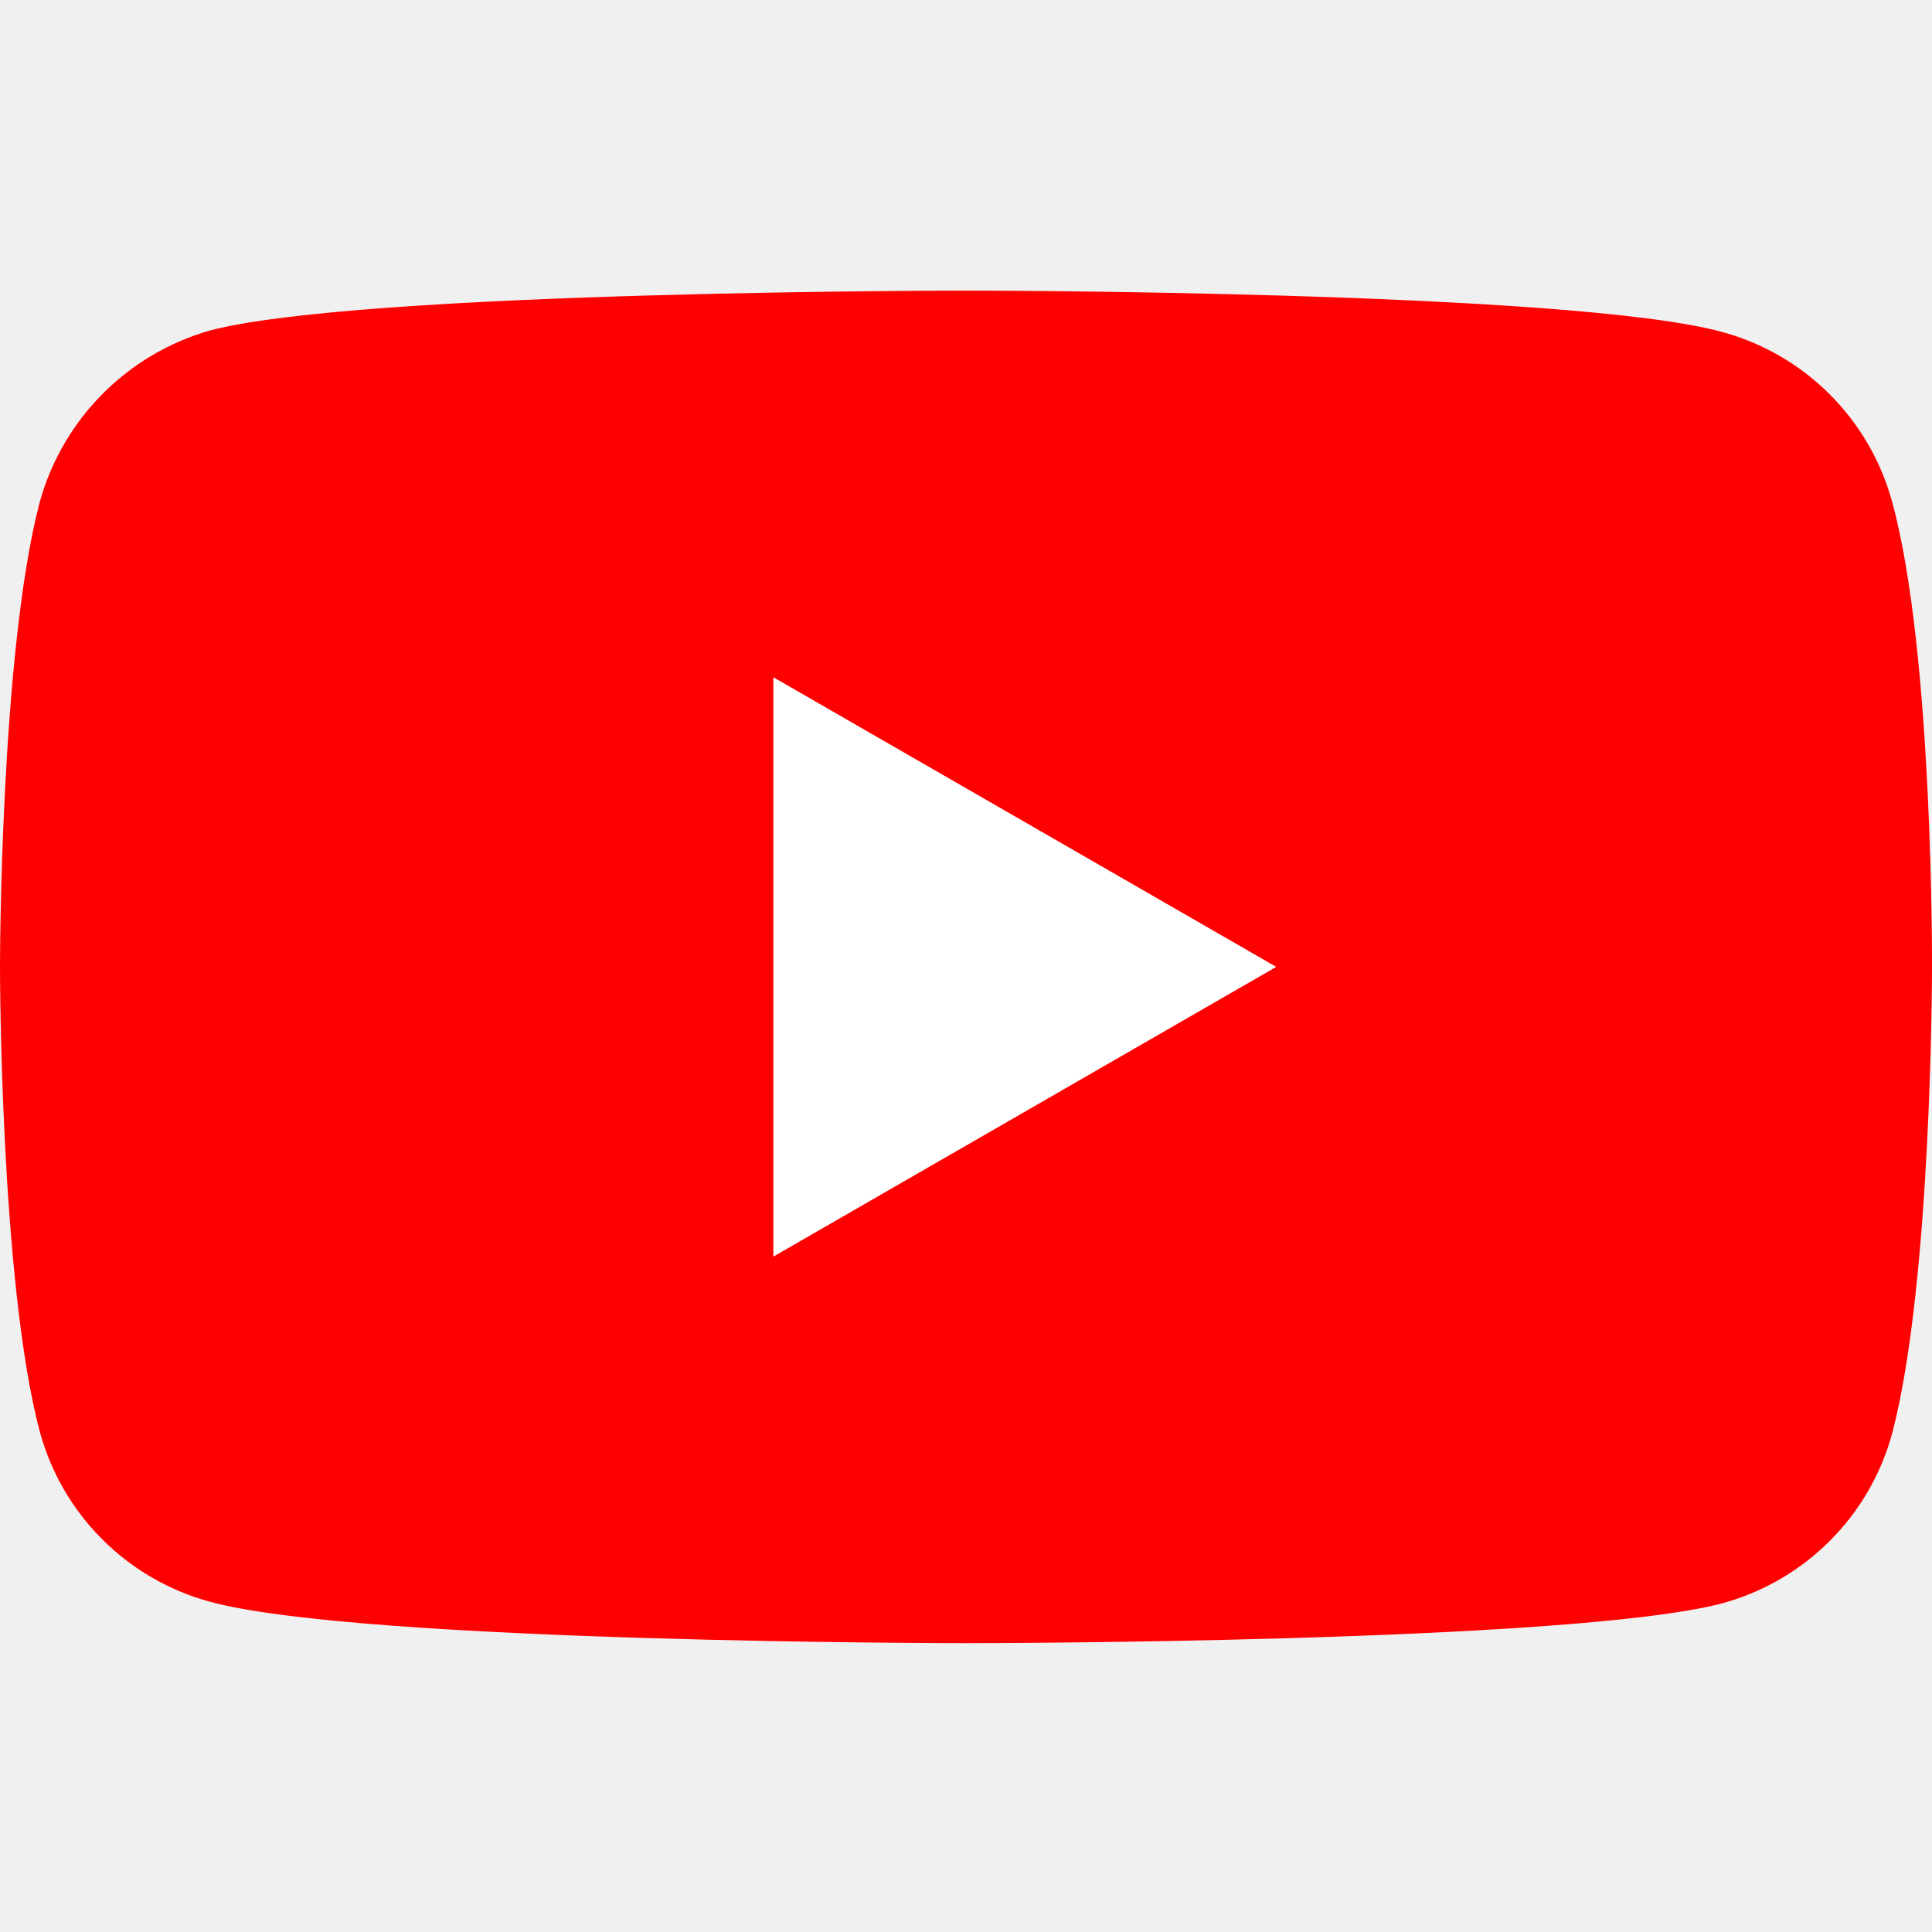
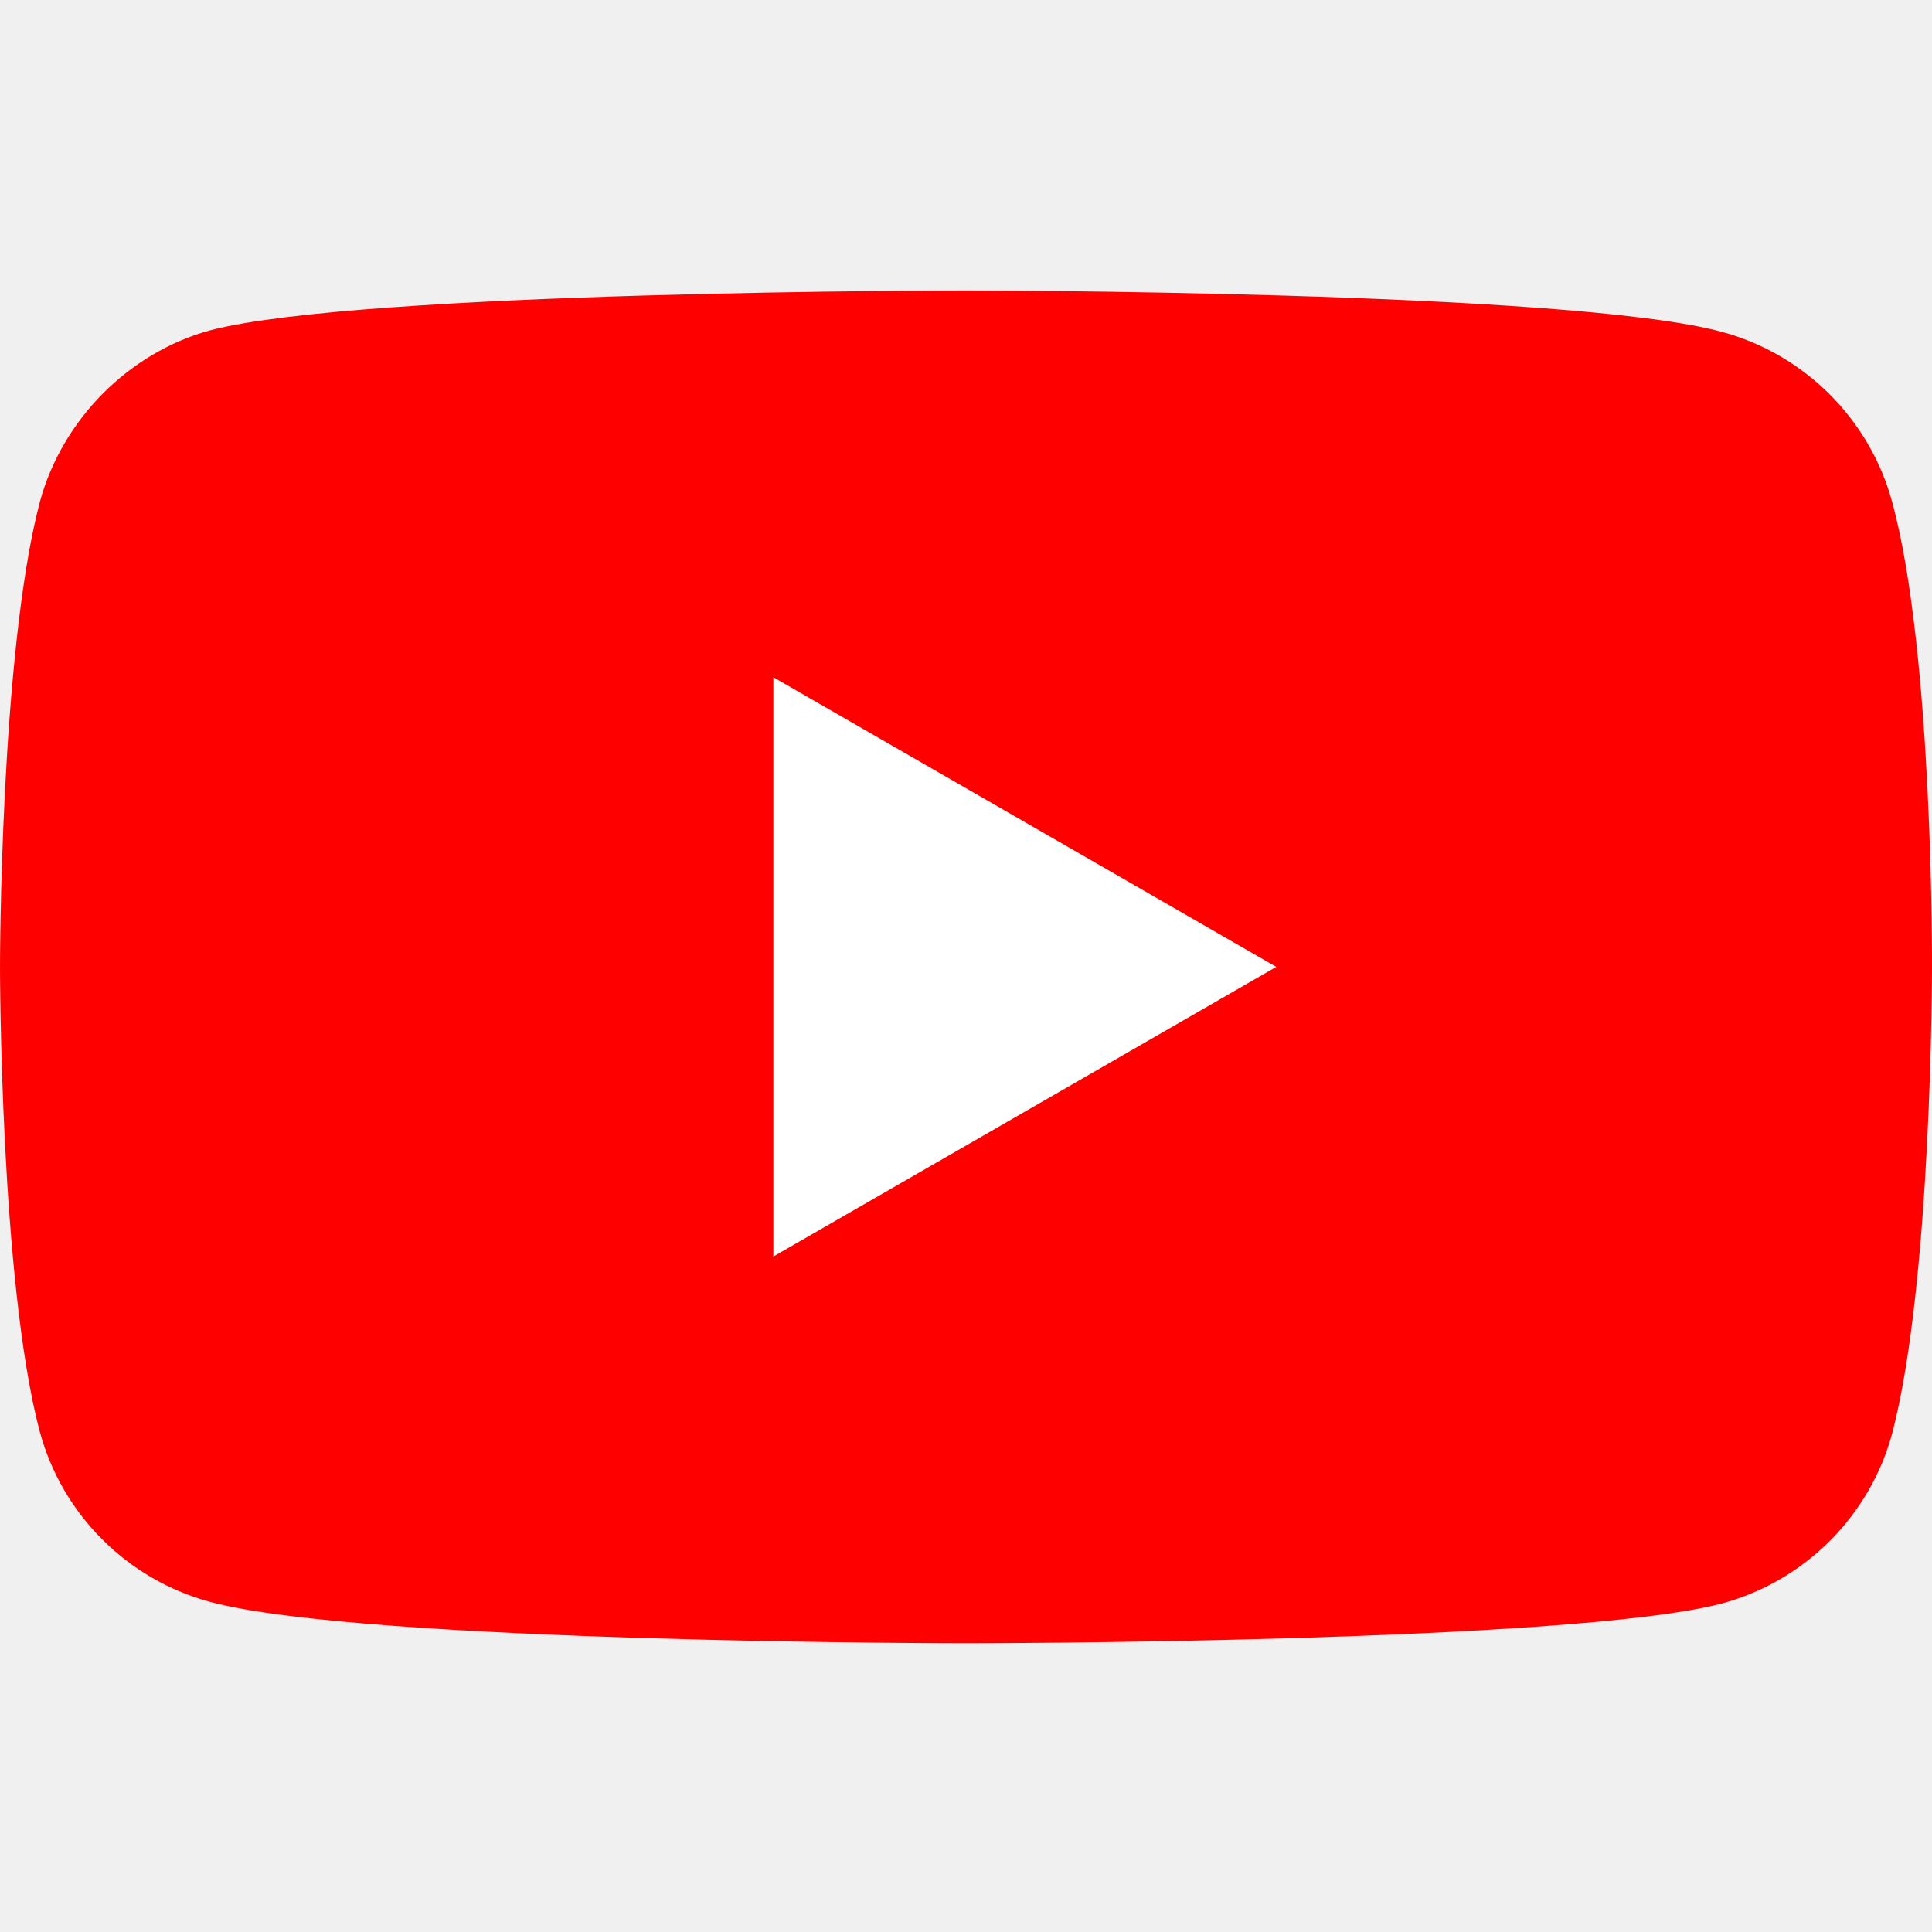
- <svg xmlns="http://www.w3.org/2000/svg" width="24" height="24" fill="none">
+ <svg xmlns="http://www.w3.org/2000/svg" width="24" height="24" viewBox="0 0 24 24" fill="none">
  <g clip-path="url(#clip0)">
-     <path d="M23.506 6.239a3.007 3.007 0 00-2.116-2.116C19.512 3.61 12 3.61 12 3.61s-7.512 0-9.39.495A3.068 3.068 0 00.493 6.239C0 8.117 0 12.01 0 12.01s0 3.915.494 5.773a3.008 3.008 0 002.116 2.115c1.897.514 9.39.514 9.39.514s7.512 0 9.39-.494a3.007 3.007 0 002.116-2.115C24 15.926 24 12.03 24 12.03s.02-3.914-.494-5.792z" fill="red" />
-     <path d="M9.607 15.61l6.247-3.599-6.247-3.598v7.196z" fill="#fff" />
+     <path d="M23.506 6.239C23.229 5.211 22.418 4.4 21.39 4.123C19.512 3.609 12 3.609 12 3.609C12 3.609 4.488 3.609 2.609 4.104C1.601 4.38 0.771 5.211 0.494 6.239C0 8.117 0 12.011 0 12.011C0 12.011 0 15.925 0.494 17.784C0.771 18.812 1.581 19.622 2.61 19.899C4.507 20.413 12 20.413 12 20.413C12 20.413 19.512 20.413 21.39 19.919C22.418 19.642 23.229 18.832 23.506 17.804C24 15.925 24 12.031 24 12.031C24 12.031 24.02 8.117 23.506 6.239Z" fill="#FF0000" />
+     <path d="M9.607 15.609L15.854 12.011L9.607 8.413V15.609Z" fill="white" />
  </g>
  <defs>
    <clipPath id="clip0">
-       <path fill="#fff" d="M0 0h24v24H0z" />
+       <rect width="24" height="24" fill="white" />
    </clipPath>
  </defs>
</svg>
